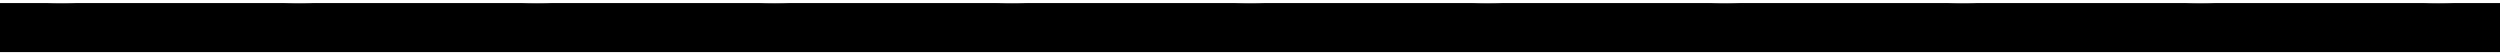
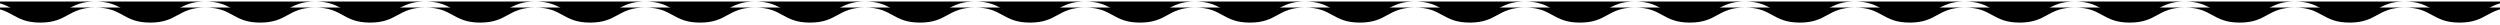
- <svg xmlns="http://www.w3.org/2000/svg" viewBox="0 0 768 16" fill="currentColor">
-   <path d="M0 1h768v15H0z" />
-   <path d="M-346.2 5c18.3 0 18.3 10 36.5 10 18.3 0 18.3-10 36.5-10 18.3 0 18.3 10 36.5 10 18.3 0 18.3-10 36.5-10 18.3 0 18.3 10 36.5 10 18.3 0 18.3-10 36.5-10 18.3 0 18.3 10 36.5 10 18.3 0 18.3-10 36.5-10 18.3 0 18.3 10 36.5 10C.6 15 .6 5 18.9 5" />
-   <path d="M-346.2 1c18.3 0 18.3 10 36.5 10 18.3 0 18.3-10 36.5-10 18.3 0 18.3 10 36.5 10 18.3 0 18.3-10 36.5-10 18.3 0 18.3 10 36.5 10 18.3 0 18.3-10 36.5-10 18.3 0 18.3 10 36.5 10 18.3 0 18.3-10 36.5-10 18.3 0 18.3 10 36.5 10C.6 11 .6 1 18.9 1m0 4c18.3 0 18.3 10 36.5 10C73.7 15 73.7 5 91.9 5c18.3 0 18.3 10 36.5 10 18.3 0 18.3-10 36.5-10 18.3 0 18.3 10 36.5 10 18.3 0 18.3-10 36.5-10 18.3 0 18.3 10 36.5 10 18.3 0 18.3-10 36.5-10 18.3 0 18.3 10 36.5 10 18.3 0 18.3-10 36.6-10" />
-   <path d="M18.9 1c18.3 0 18.3 10 36.5 10C73.7 11 73.7 1 91.9 1c18.3 0 18.3 10 36.5 10 18.3 0 18.3-10 36.5-10 18.3 0 18.3 10 36.5 10 18.3 0 18.3-10 36.5-10 18.3 0 18.3 10 36.5 10 18.3 0 18.3-10 36.5-10 18.3 0 18.3 10 36.5 10 18.3 0 18.3-10 36.6-10m0 4c18.3 0 18.3 10 36.5 10 18.3 0 18.3-10 36.5-10 18.3 0 18.3 10 36.5 10 18.3 0 18.3-10 36.5-10 18.3 0 18.3 10 36.5 10 18.3 0 18.3-10 36.5-10 18.3 0 18.3 10 36.5 10 18.3 0 18.3-10 36.5-10 18.3 0 18.3 10 36.5 10 18.3 0 18.3-10 36.6-10" />
-   <path d="M384 1c18.3 0 18.3 10 36.5 10 18.3 0 18.3-10 36.5-10 18.3 0 18.3 10 36.5 10 18.3 0 18.3-10 36.5-10 18.3 0 18.3 10 36.5 10 18.3 0 18.3-10 36.5-10 18.3 0 18.3 10 36.5 10 18.3 0 18.3-10 36.5-10 18.3 0 18.3 10 36.5 10 18.3 0 18.3-10 36.6-10m0 4c18.3 0 18.3 10 36.5 10 18.3 0 18.3-10 36.5-10 18.3 0 18.3 10 36.5 10 18.3 0 18.3-10 36.5-10 18.3 0 18.3 10 36.5 10 18.3 0 18.3-10 36.5-10 18.3 0 18.3 10 36.5 10 18.3 0 18.3-10 36.5-10 18.3 0 18.3 10 36.5 10 18.3 0 18.3-10 36.6-10" />
-   <path d="M749.1 1c18.3 0 18.3 10 36.5 10 18.3 0 18.3-10 36.5-10 18.3 0 18.3 10 36.5 10 18.3 0 18.3-10 36.5-10 18.3 0 18.3 10 36.5 10 18.3 0 18.3-10 36.5-10 18.3 0 18.3 10 36.5 10 18.3 0 18.3-10 36.5-10 18.3 0 18.3 10 36.5 10 18.3 0 18.3-10 36.6-10" />
+ <svg xmlns="http://www.w3.org/2000/svg" viewBox="0 0 1660 16" fill="currentColor">
+   <path d="M-82.75 5c18.3 0 18.3 10 36.5 10 18.3 0 18.3-10 36.5-10 18.3 0 18.3 10 36.5 10 18.3 0 18.3-10 36.5-10 18.3 0 18.3 10 36.5 10 18.3 0 18.3-10 36.5-10 18.3 0 18.3 10 36.5 10 18.3 0 18.3-10 36.5-10 18.3 0 18.3 10 36.5 10 18.3 0 18.3-10 36.6-10" />
+   <path d="M-82.75 1c18.3 0 18.3 10 36.5 10 18.3 0 18.3-10 36.5-10 18.3 0 18.3 10 36.5 10 18.3 0 18.3-10 36.5-10 18.3 0 18.3 10 36.5 10 18.3 0 18.3-10 36.5-10 18.3 0 18.3 10 36.5 10 18.3 0 18.3-10 36.5-10 18.3 0 18.3 10 36.5 10 18.3 0 18.3-10 36.6-10m0 4c18.3 0 18.3 10 36.5 10 18.3 0 18.3-10 36.5-10 18.3 0 18.3 10 36.5 10 18.3 0 18.3-10 36.5-10 18.3 0 18.3 10 36.5 10 18.3 0 18.3-10 36.5-10 18.3 0 18.3 10 36.5 10 18.3 0 18.3-10 36.5-10 18.3 0 18.3 10 36.5 10 18.3 0 18.3-10 36.6-10" />
+   <path d="M282.35 1c18.3 0 18.3 10 36.5 10 18.3 0 18.3-10 36.5-10 18.3 0 18.3 10 36.5 10 18.3 0 18.3-10 36.5-10 18.3 0 18.3 10 36.5 10 18.3 0 18.3-10 36.5-10 18.3 0 18.3 10 36.5 10 18.3 0 18.3-10 36.5-10 18.3 0 18.3 10 36.5 10 18.3 0 18.3-10 36.6-10m0 4c18.3 0 18.3 10 36.5 10 18.3 0 18.3-10 36.5-10 18.3 0 18.3 10 36.5 10 18.3 0 18.3-10 36.5-10 18.3 0 18.3 10 36.5 10 18.3 0 18.3-10 36.5-10 18.3 0 18.3 10 36.5 10 18.3 0 18.3-10 36.5-10 18.3 0 18.3 10 36.5 10 18.3 0 18.3-10 36.6-10" />
+   <path d="M647.45 1c18.3 0 18.3 10 36.5 10 18.3 0 18.3-10 36.5-10 18.3 0 18.3 10 36.5 10 18.3 0 18.3-10 36.5-10 18.3 0 18.3 10 36.5 10 18.3 0 18.3-10 36.5-10 18.3 0 18.3 10 36.5 10 18.3 0 18.3-10 36.5-10 18.3 0 18.3 10 36.5 10 18.3 0 18.3-10 36.6-10m0 4c18.3 0 18.3 10 36.5 10 18.3 0 18.3-10 36.5-10 18.3 0 18.3 10 36.5 10 18.3 0 18.3-10 36.5-10 18.3 0 18.3 10 36.5 10 18.3 0 18.3-10 36.5-10 18.3 0 18.3 10 36.5 10 18.3 0 18.3-10 36.5-10 18.3 0 18.3 10 36.5 10 18.3 0 18.3-10 36.6-10" />
+   <path d="M1012.55 1c18.3 0 18.3 10 36.5 10 18.3 0 18.3-10 36.5-10 18.3 0 18.3 10 36.5 10 18.3 0 18.3-10 36.5-10 18.3 0 18.3 10 36.5 10 18.3 0 18.3-10 36.5-10 18.3 0 18.3 10 36.5 10 18.3 0 18.3-10 36.5-10 18.3 0 18.3 10 36.5 10 18.3 0 18.3-10 36.6-10m0 4c18.3 0 18.3 10 36.5 10 18.3 0 18.3-10 36.5-10 18.3 0 18.3 10 36.5 10 18.3 0 18.3-10 36.5-10 18.3 0 18.3 10 36.5 10 18.3 0 18.3-10 36.5-10 18.3 0 18.3 10 36.5 10 18.3 0 18.3-10 36.5-10 18.3 0 18.3 10 36.5 10 18.3 0 18.3-10 36.6-10" />
+   <path d="M1377.65 1c18.3 0 18.3 10 36.5 10 18.3 0 18.3-10 36.5-10 18.3 0 18.3 10 36.5 10 18.3 0 18.3-10 36.5-10 18.3 0 18.3 10 36.5 10 18.3 0 18.3-10 36.5-10 18.3 0 18.3 10 36.5 10 18.3 0 18.3-10 36.5-10 18.3 0 18.3 10 36.5 10 18.3 0 18.3-10 36.6-10" />
</svg>
